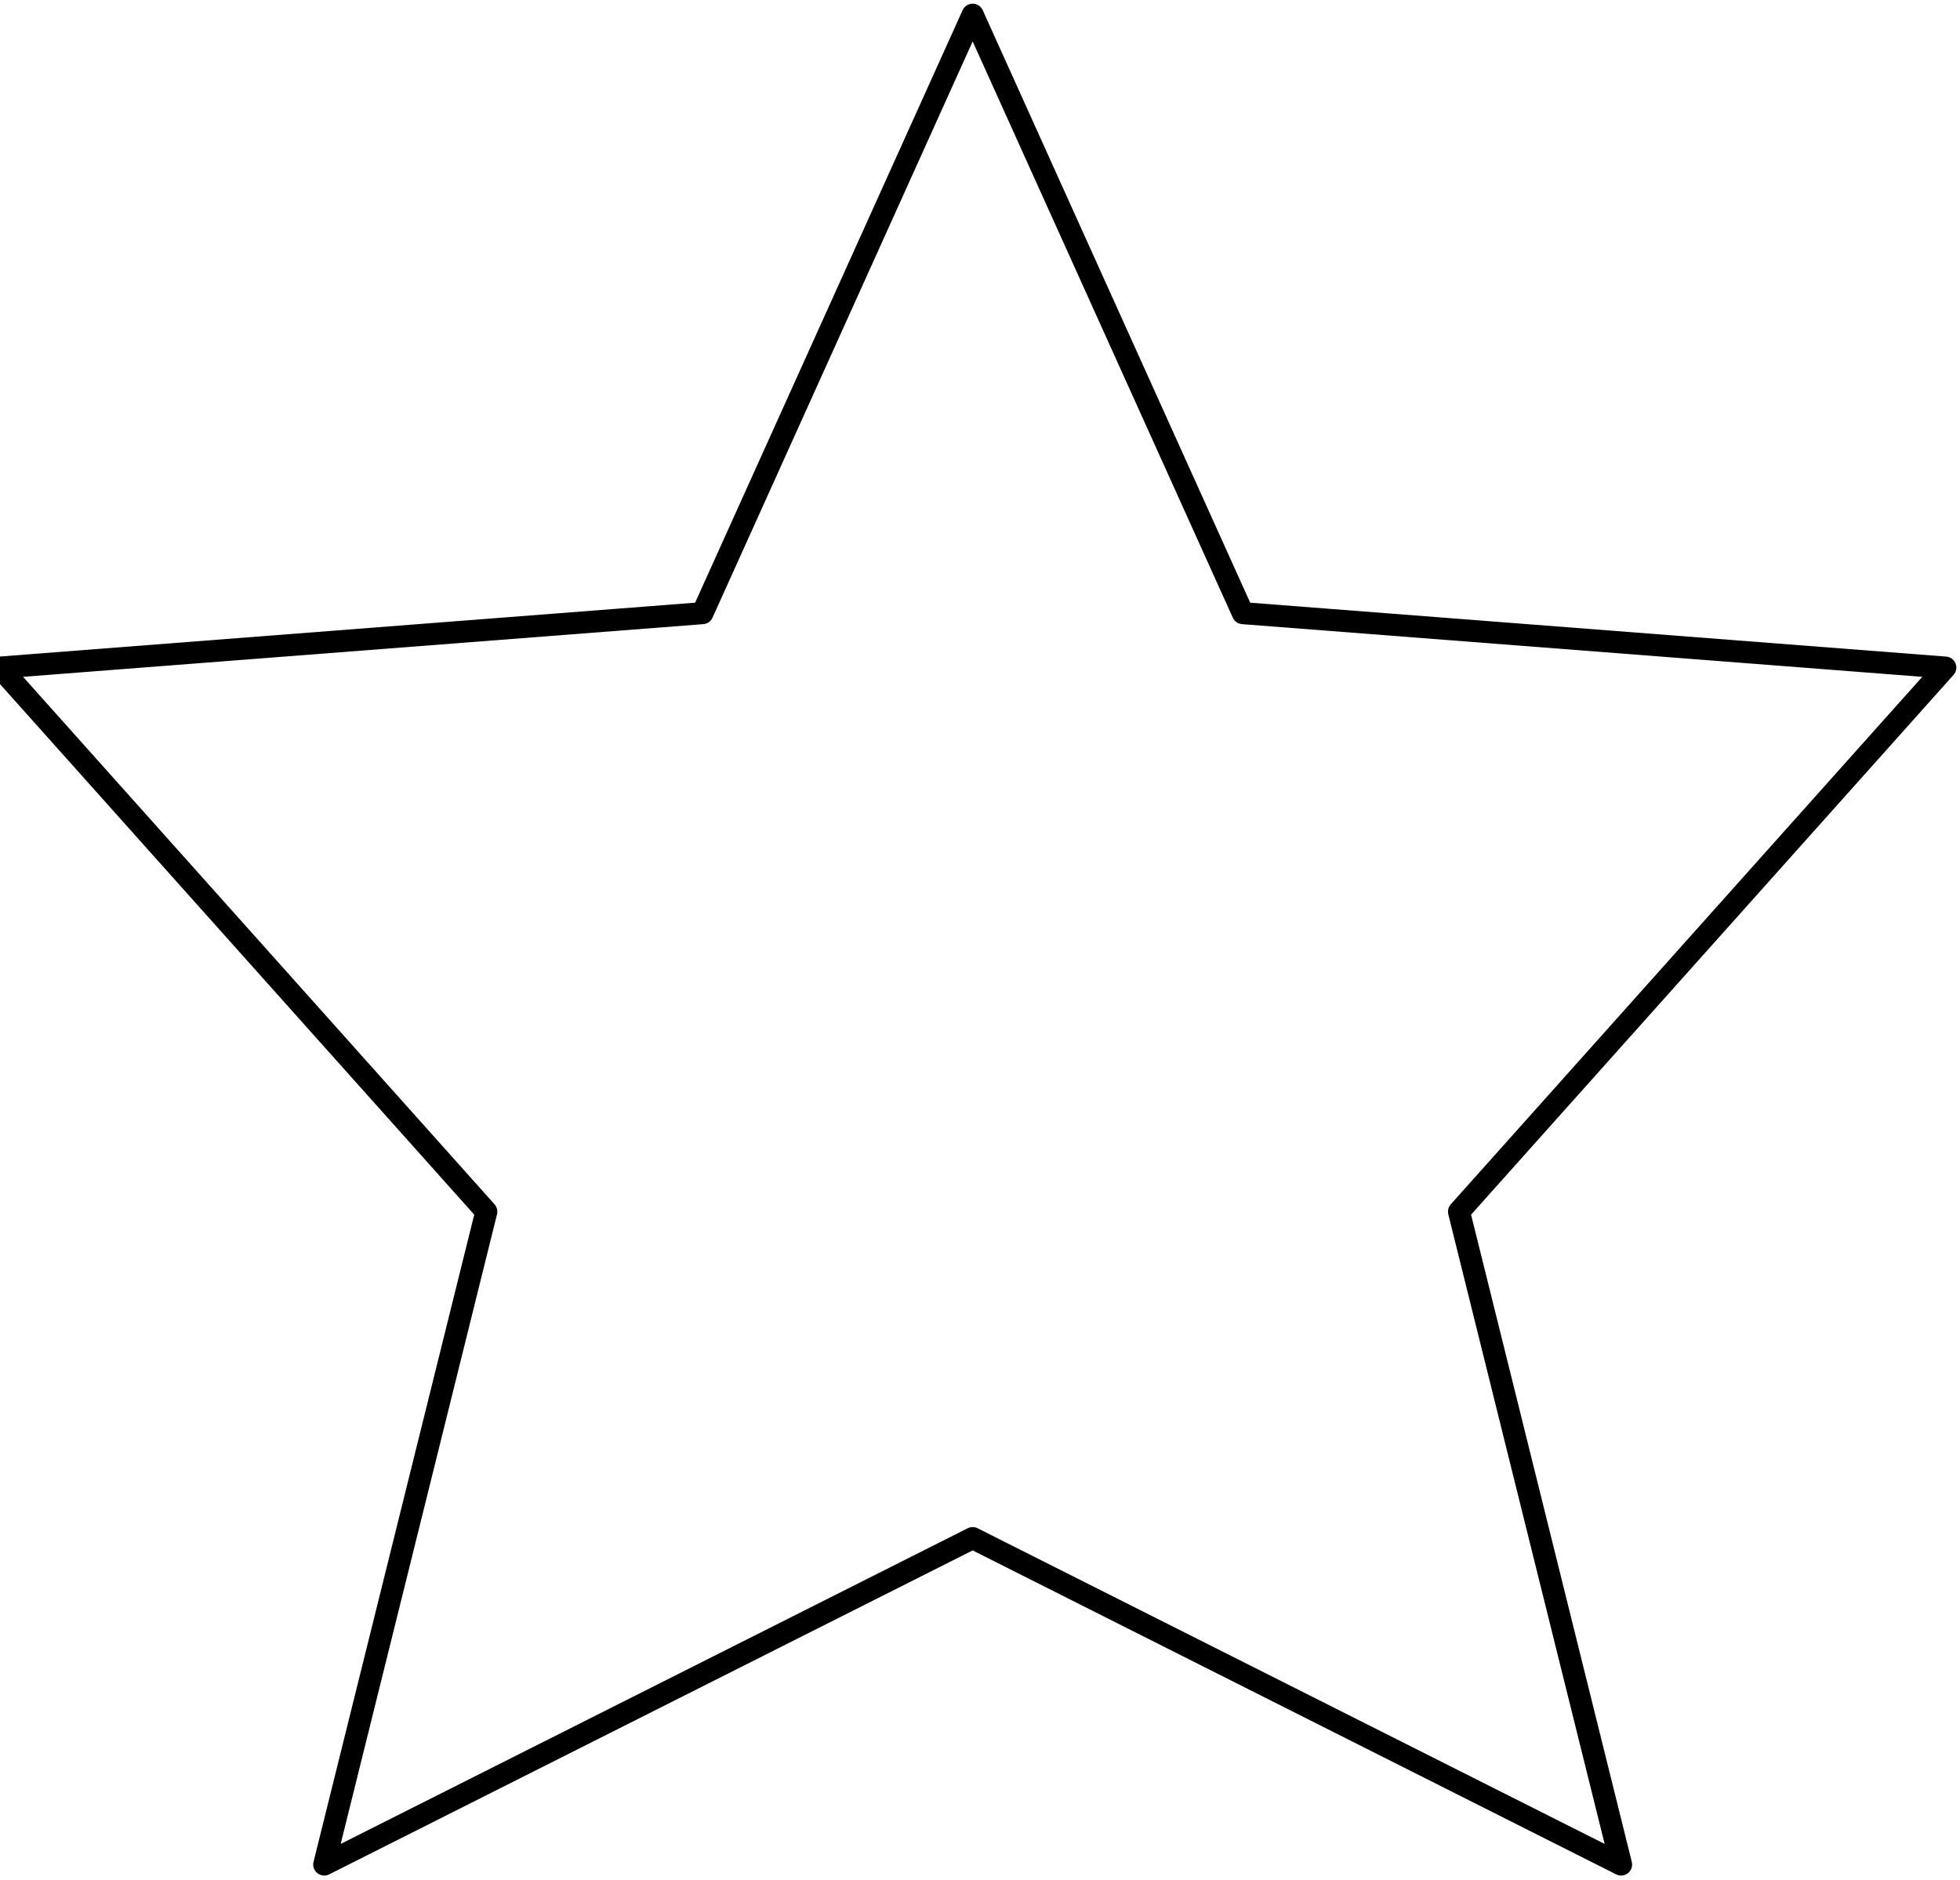
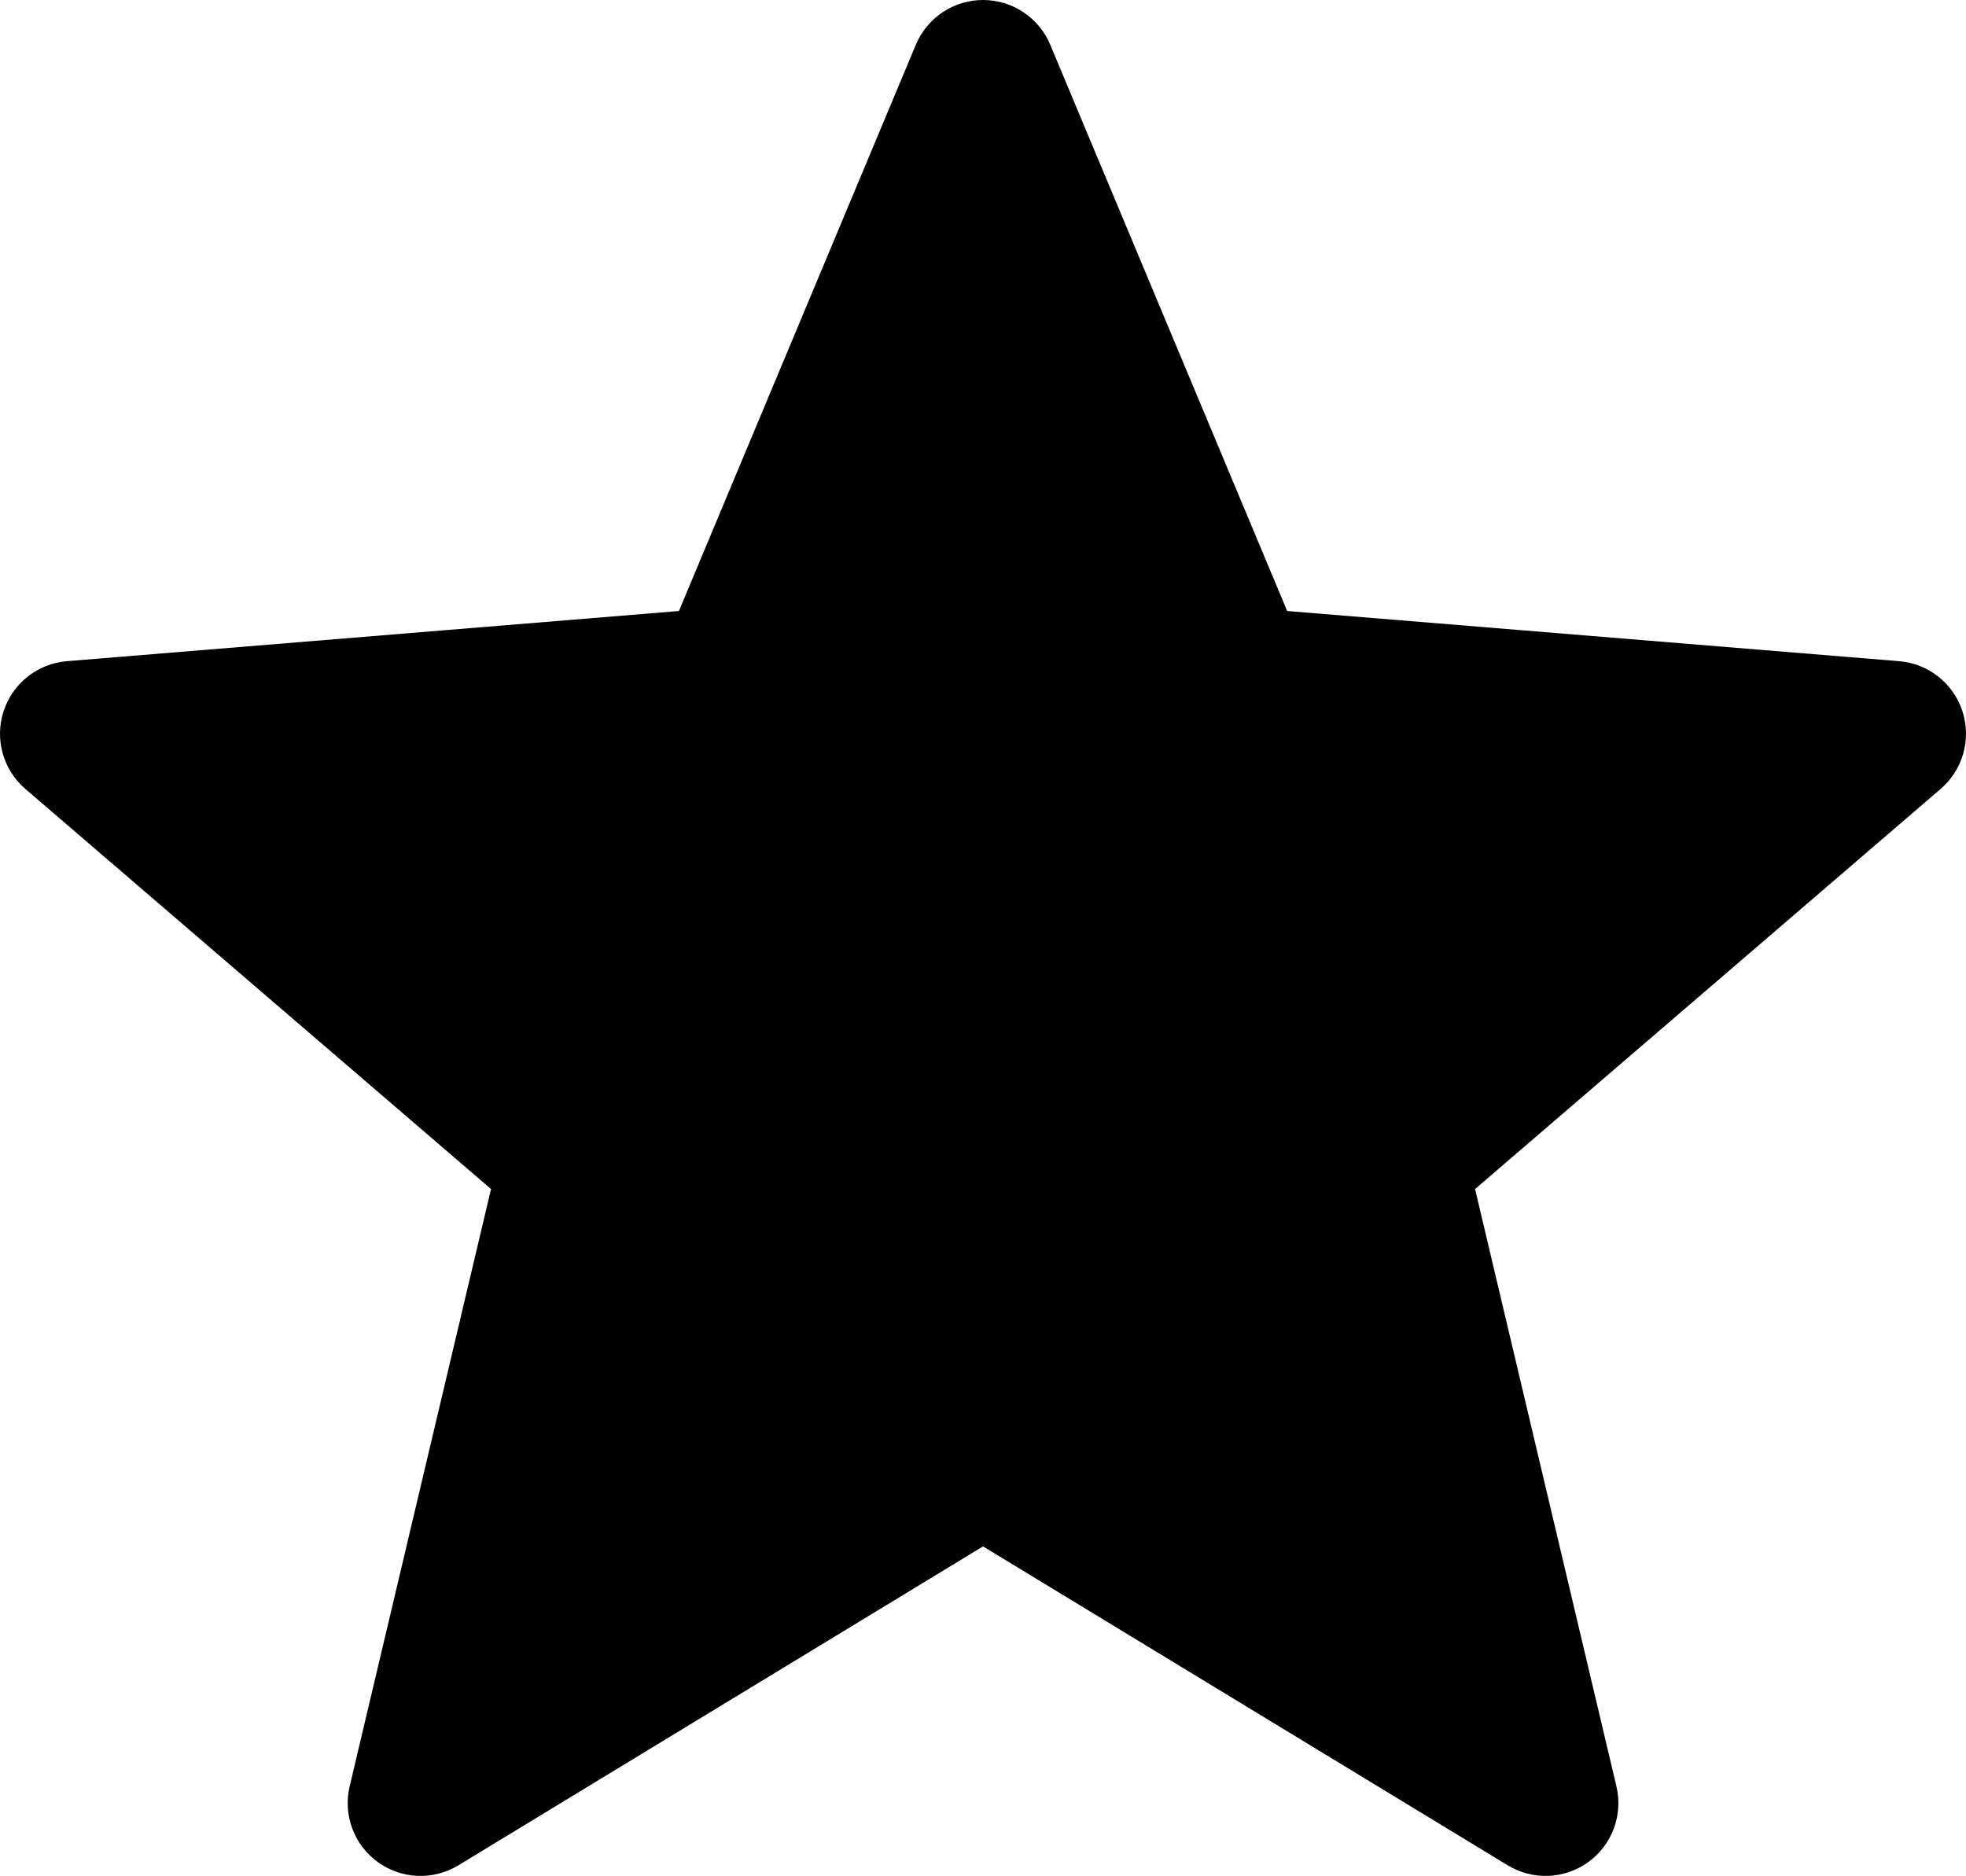
- <svg xmlns="http://www.w3.org/2000/svg" width="267" height="256" viewBox="0 0 267 256" fill="none">
-   <path d="M132.5 209.529L44.167 254L66.25 165.059L0 90.941L95.694 83.529L132.5 2L169.306 83.529L265 90.941L198.75 165.059L220.833 254L132.5 209.529Z" stroke="black" stroke-width="3" stroke-linecap="round" stroke-linejoin="round" />
+ <svg xmlns="http://www.w3.org/2000/svg" width="241" height="230" viewBox="0 0 241 230" fill="none">
+   <path d="M120.505 189.598L56.193 228.698C54.689 229.613 52.948 230.064 51.188 229.993C49.429 229.922 47.73 229.332 46.305 228.298C44.88 227.264 43.793 225.832 43.18 224.182C42.567 222.531 42.456 220.737 42.861 219.024L60.192 145.785L3.104 96.725C1.77 95.577 0.805 94.061 0.33 92.366C-0.144 90.671 -0.107 88.874 0.438 87.201C0.982 85.527 2.01 84.052 3.39 82.96C4.771 81.869 6.444 81.21 8.199 81.066L83.225 74.914L112.268 5.483C112.947 3.859 114.092 2.472 115.557 1.496C117.023 0.521 118.745 0 120.505 0C122.266 0 123.988 0.521 125.453 1.496C126.919 2.472 128.063 3.859 128.742 5.483L157.786 74.914L232.812 81.066C234.565 81.212 236.237 81.872 237.616 82.965C238.995 84.057 240.021 85.532 240.564 87.205C241.107 88.879 241.144 90.675 240.669 92.369C240.194 94.062 239.229 95.578 237.895 96.725L180.819 145.785L198.15 219.024C198.555 220.737 198.444 222.531 197.831 224.182C197.218 225.832 196.131 227.264 194.706 228.298C193.281 229.332 191.582 229.922 189.823 229.993C188.063 230.064 186.322 229.613 184.818 228.698L120.505 189.598Z" fill="black" />
</svg>
